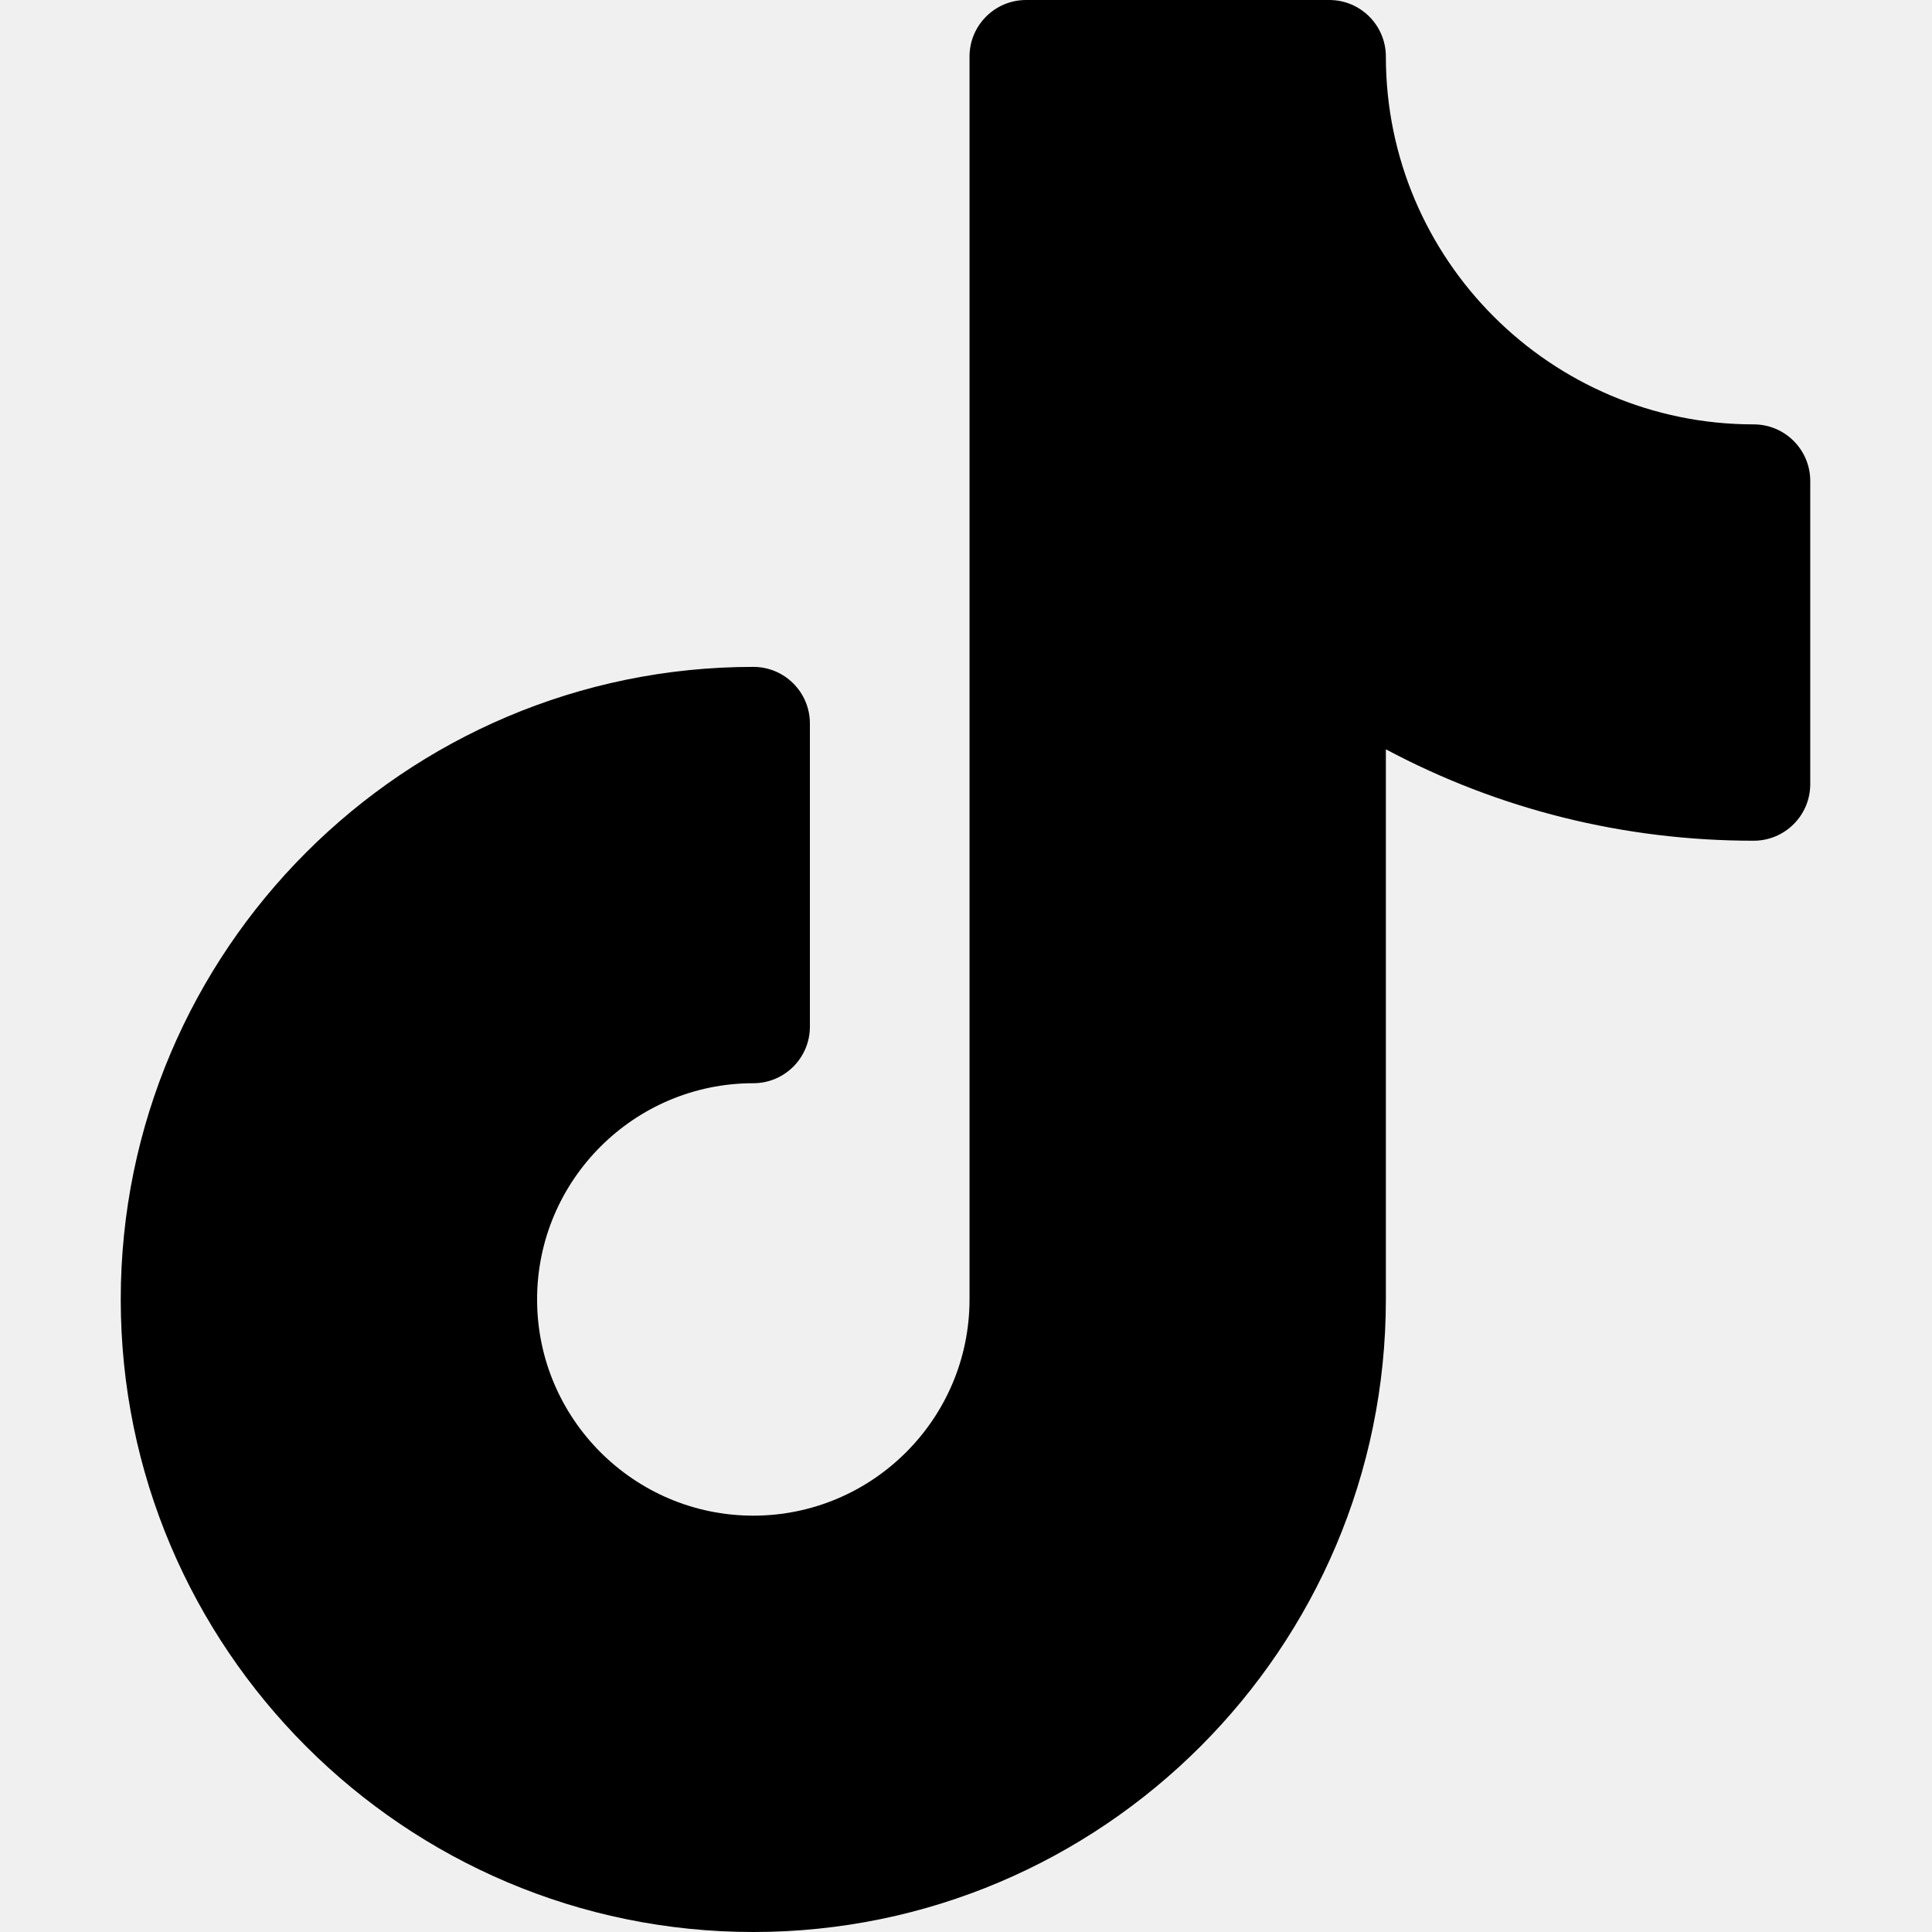
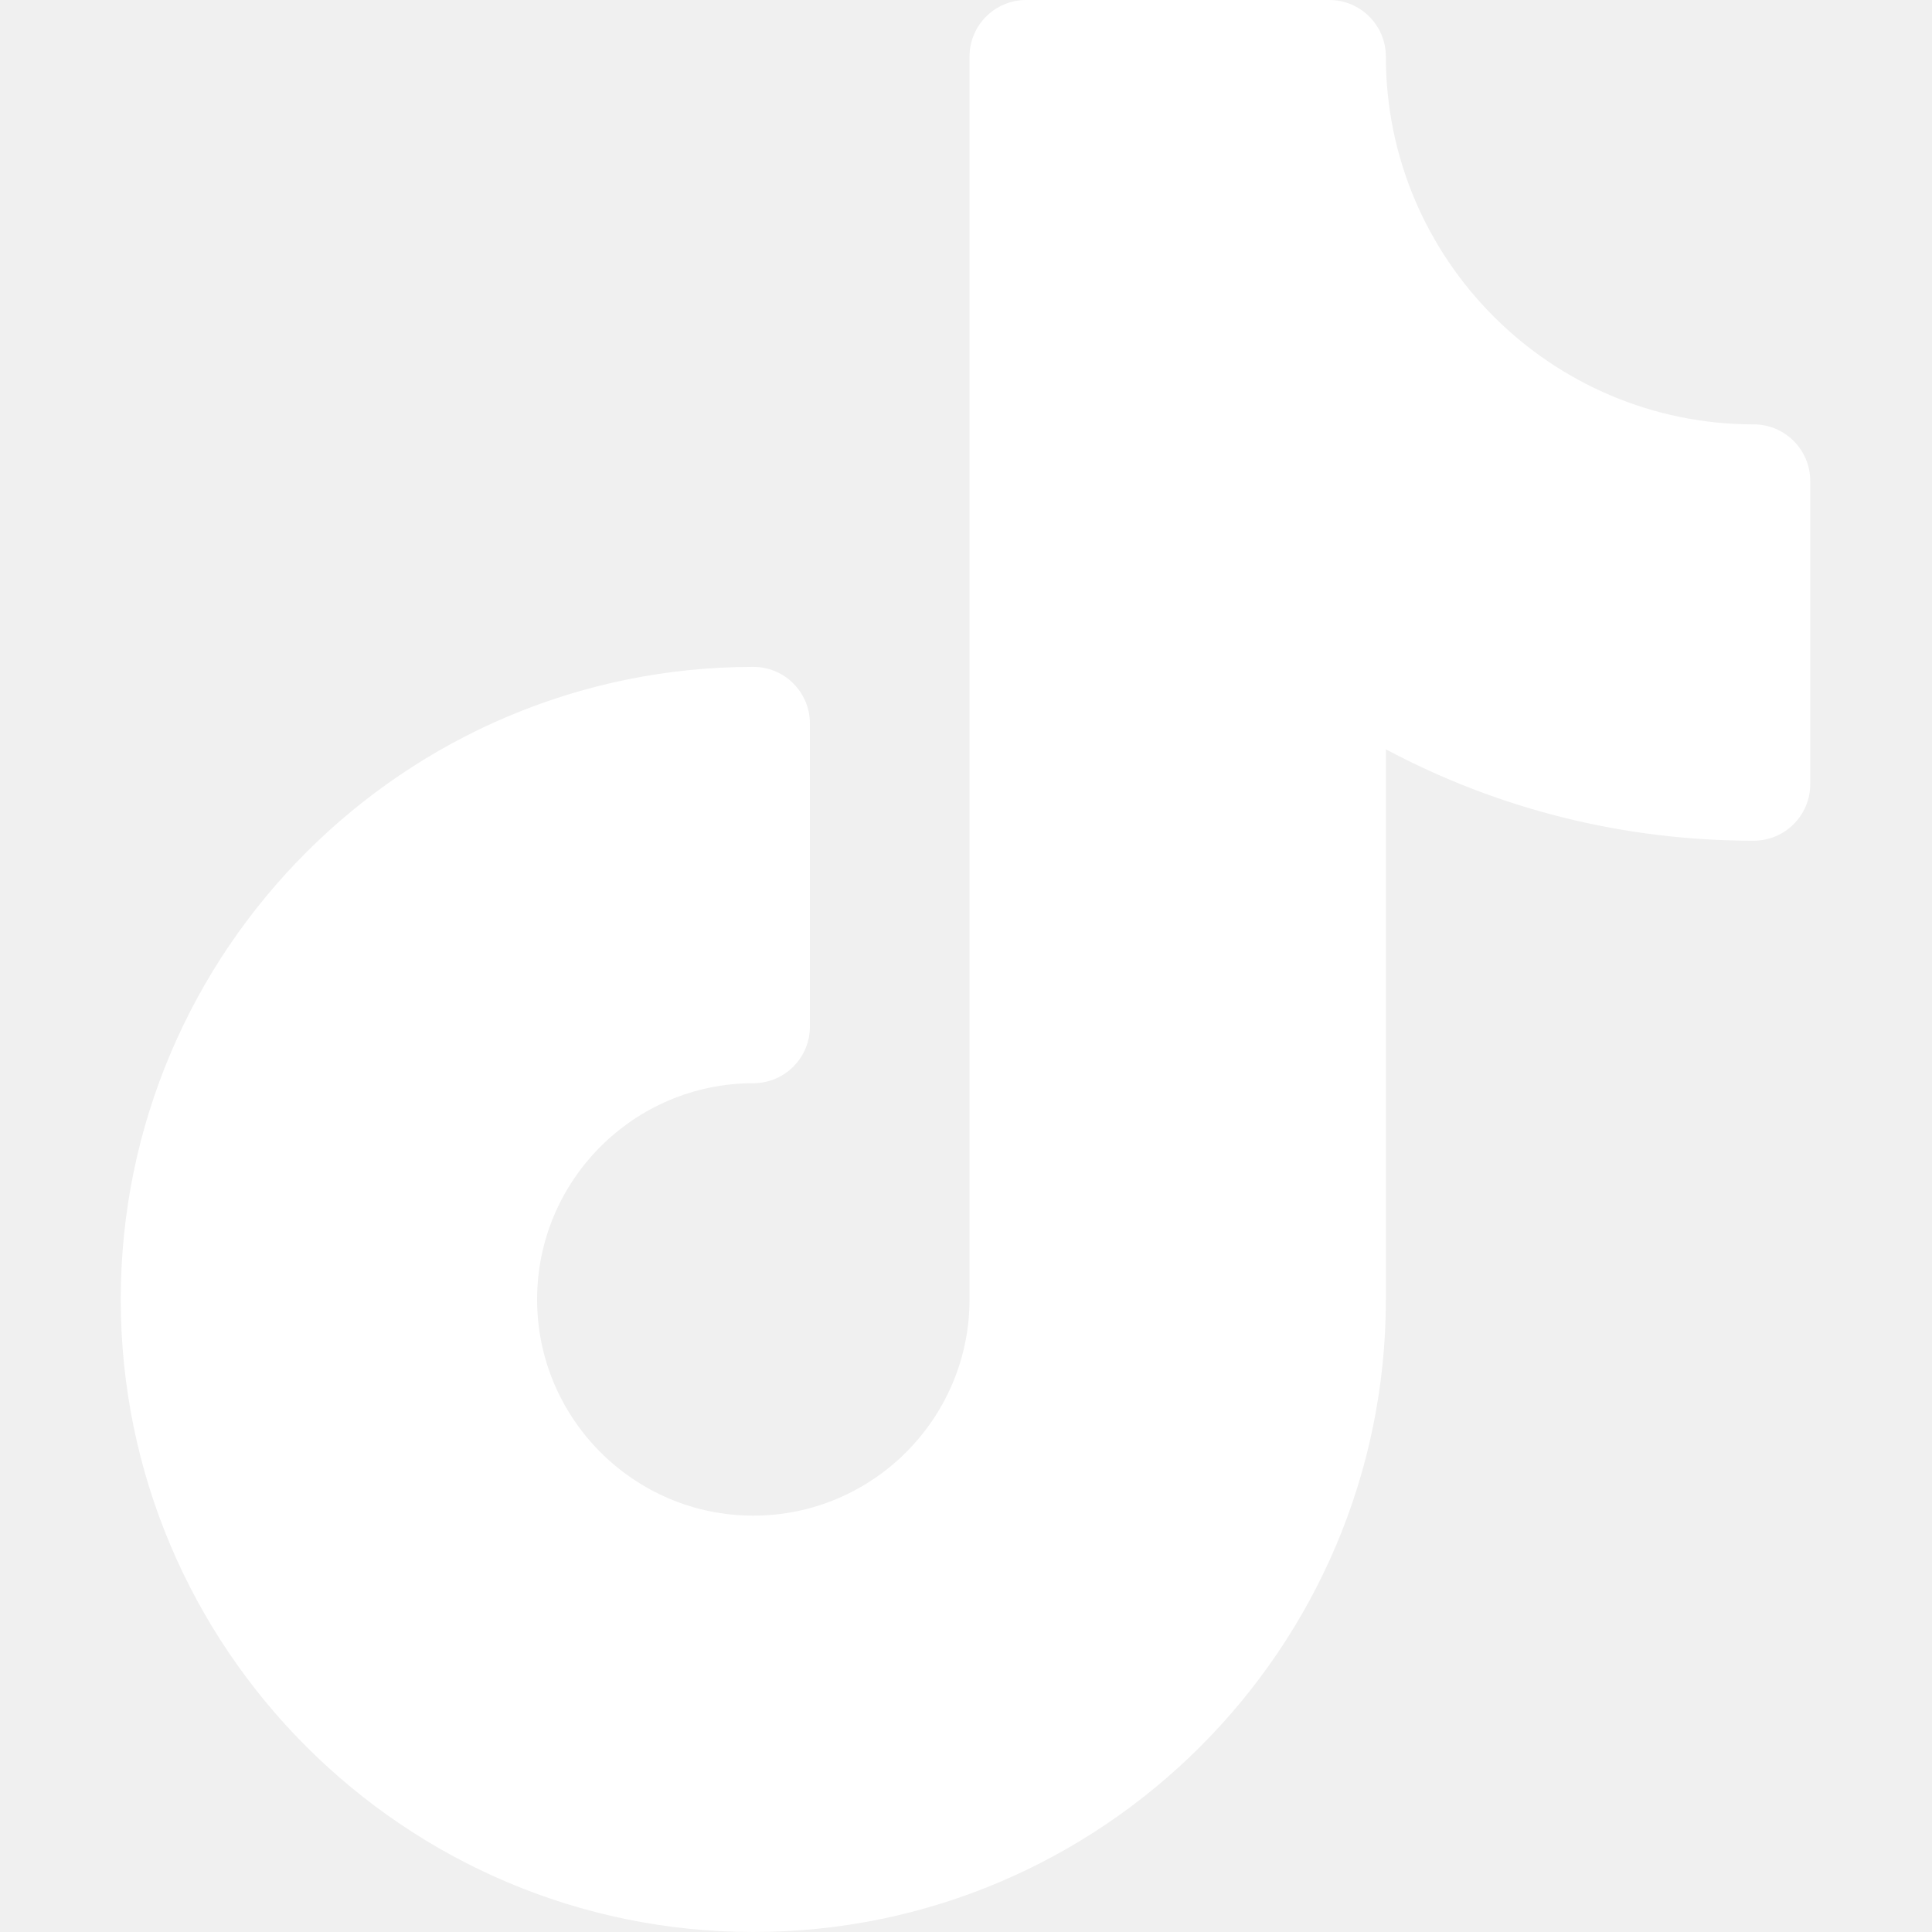
- <svg xmlns="http://www.w3.org/2000/svg" height="512pt" viewBox="-32 0 512 512" width="512pt">
+ <svg xmlns="http://www.w3.org/2000/svg" height="512pt" viewBox="-32 0 512 512" width="512pt" fill="white">
  <path d="m432.734 112.465c-53.742 0-97.465-43.723-97.465-97.465 0-8.285-6.715-15-15-15h-80.336c-8.281 0-15 6.715-15 15v329.367c0 31.594-25.707 57.297-57.301 57.297s-57.297-25.703-57.297-57.297c0-31.598 25.703-57.301 57.297-57.301 8.285 0 15-6.715 15-15v-80.336c0-8.281-6.715-15-15-15-92.434 0-167.633 75.203-167.633 167.637 0 92.434 75.199 167.633 167.633 167.633 92.434 0 167.637-75.199 167.637-167.633v-145.793c29.852 15.918 63.074 24.227 97.465 24.227 8.285 0 15-6.715 15-15v-80.336c0-8.281-6.715-15-15-15zm0 0" />
</svg>
